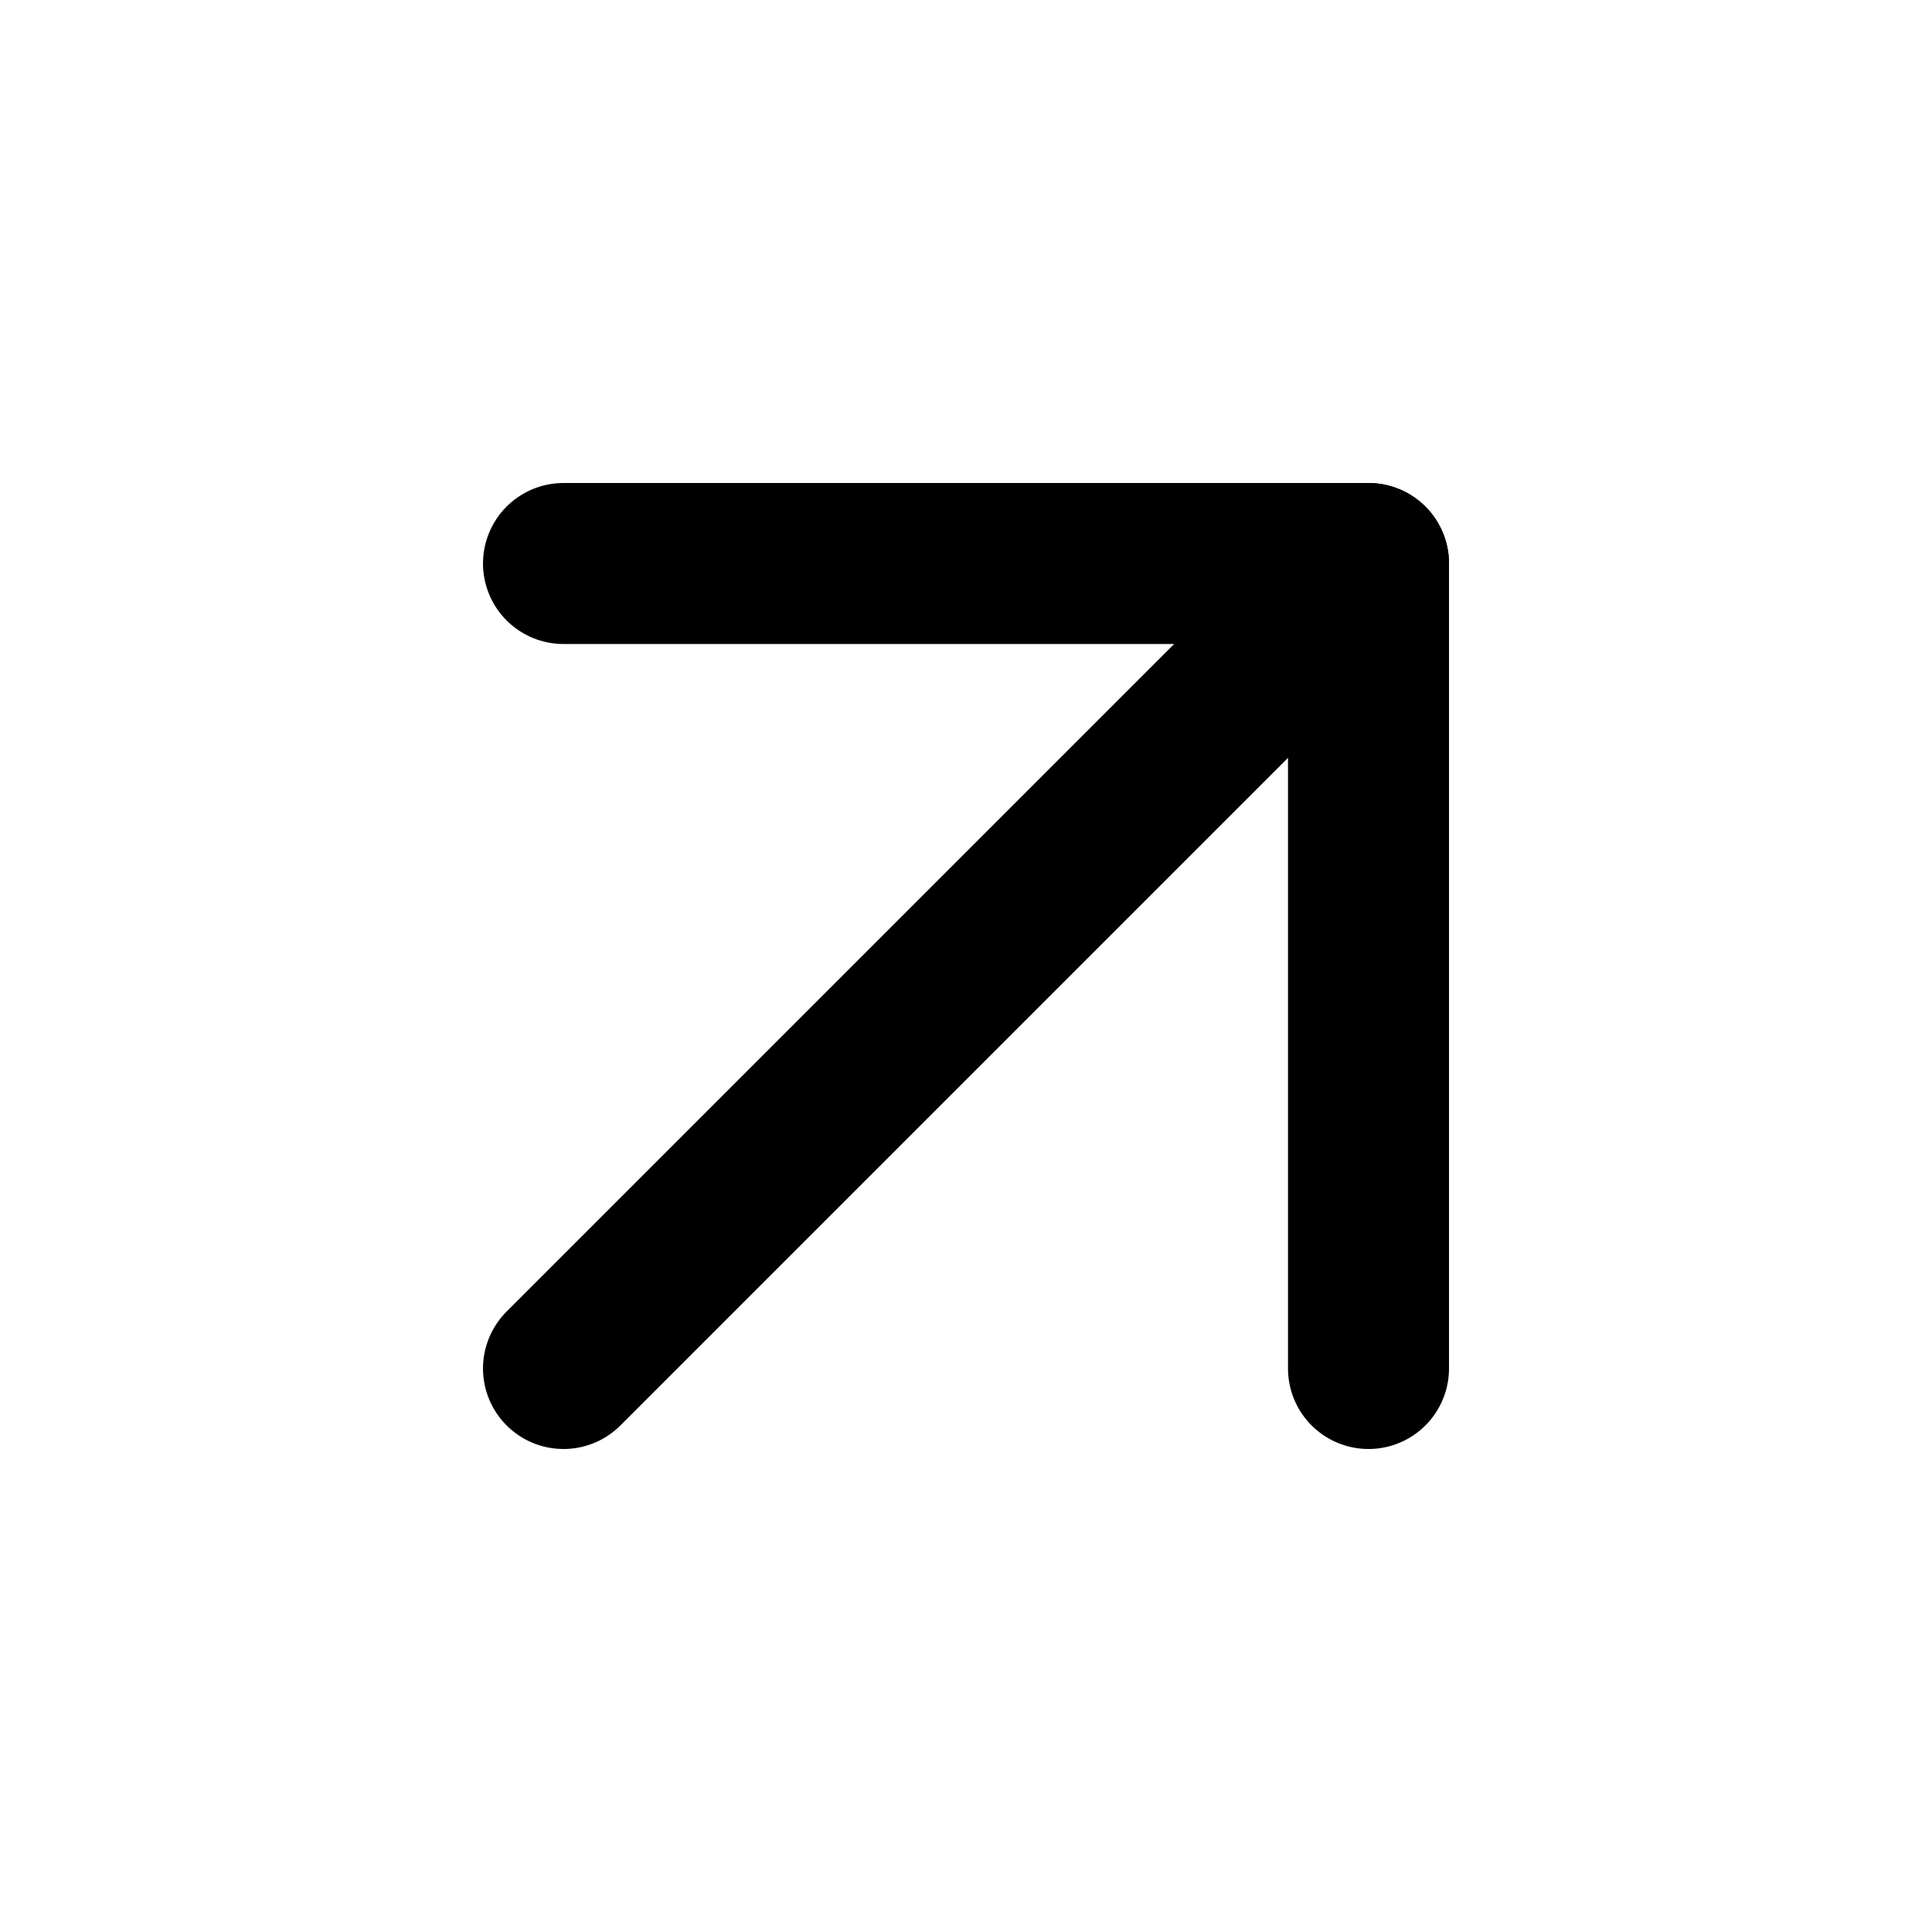
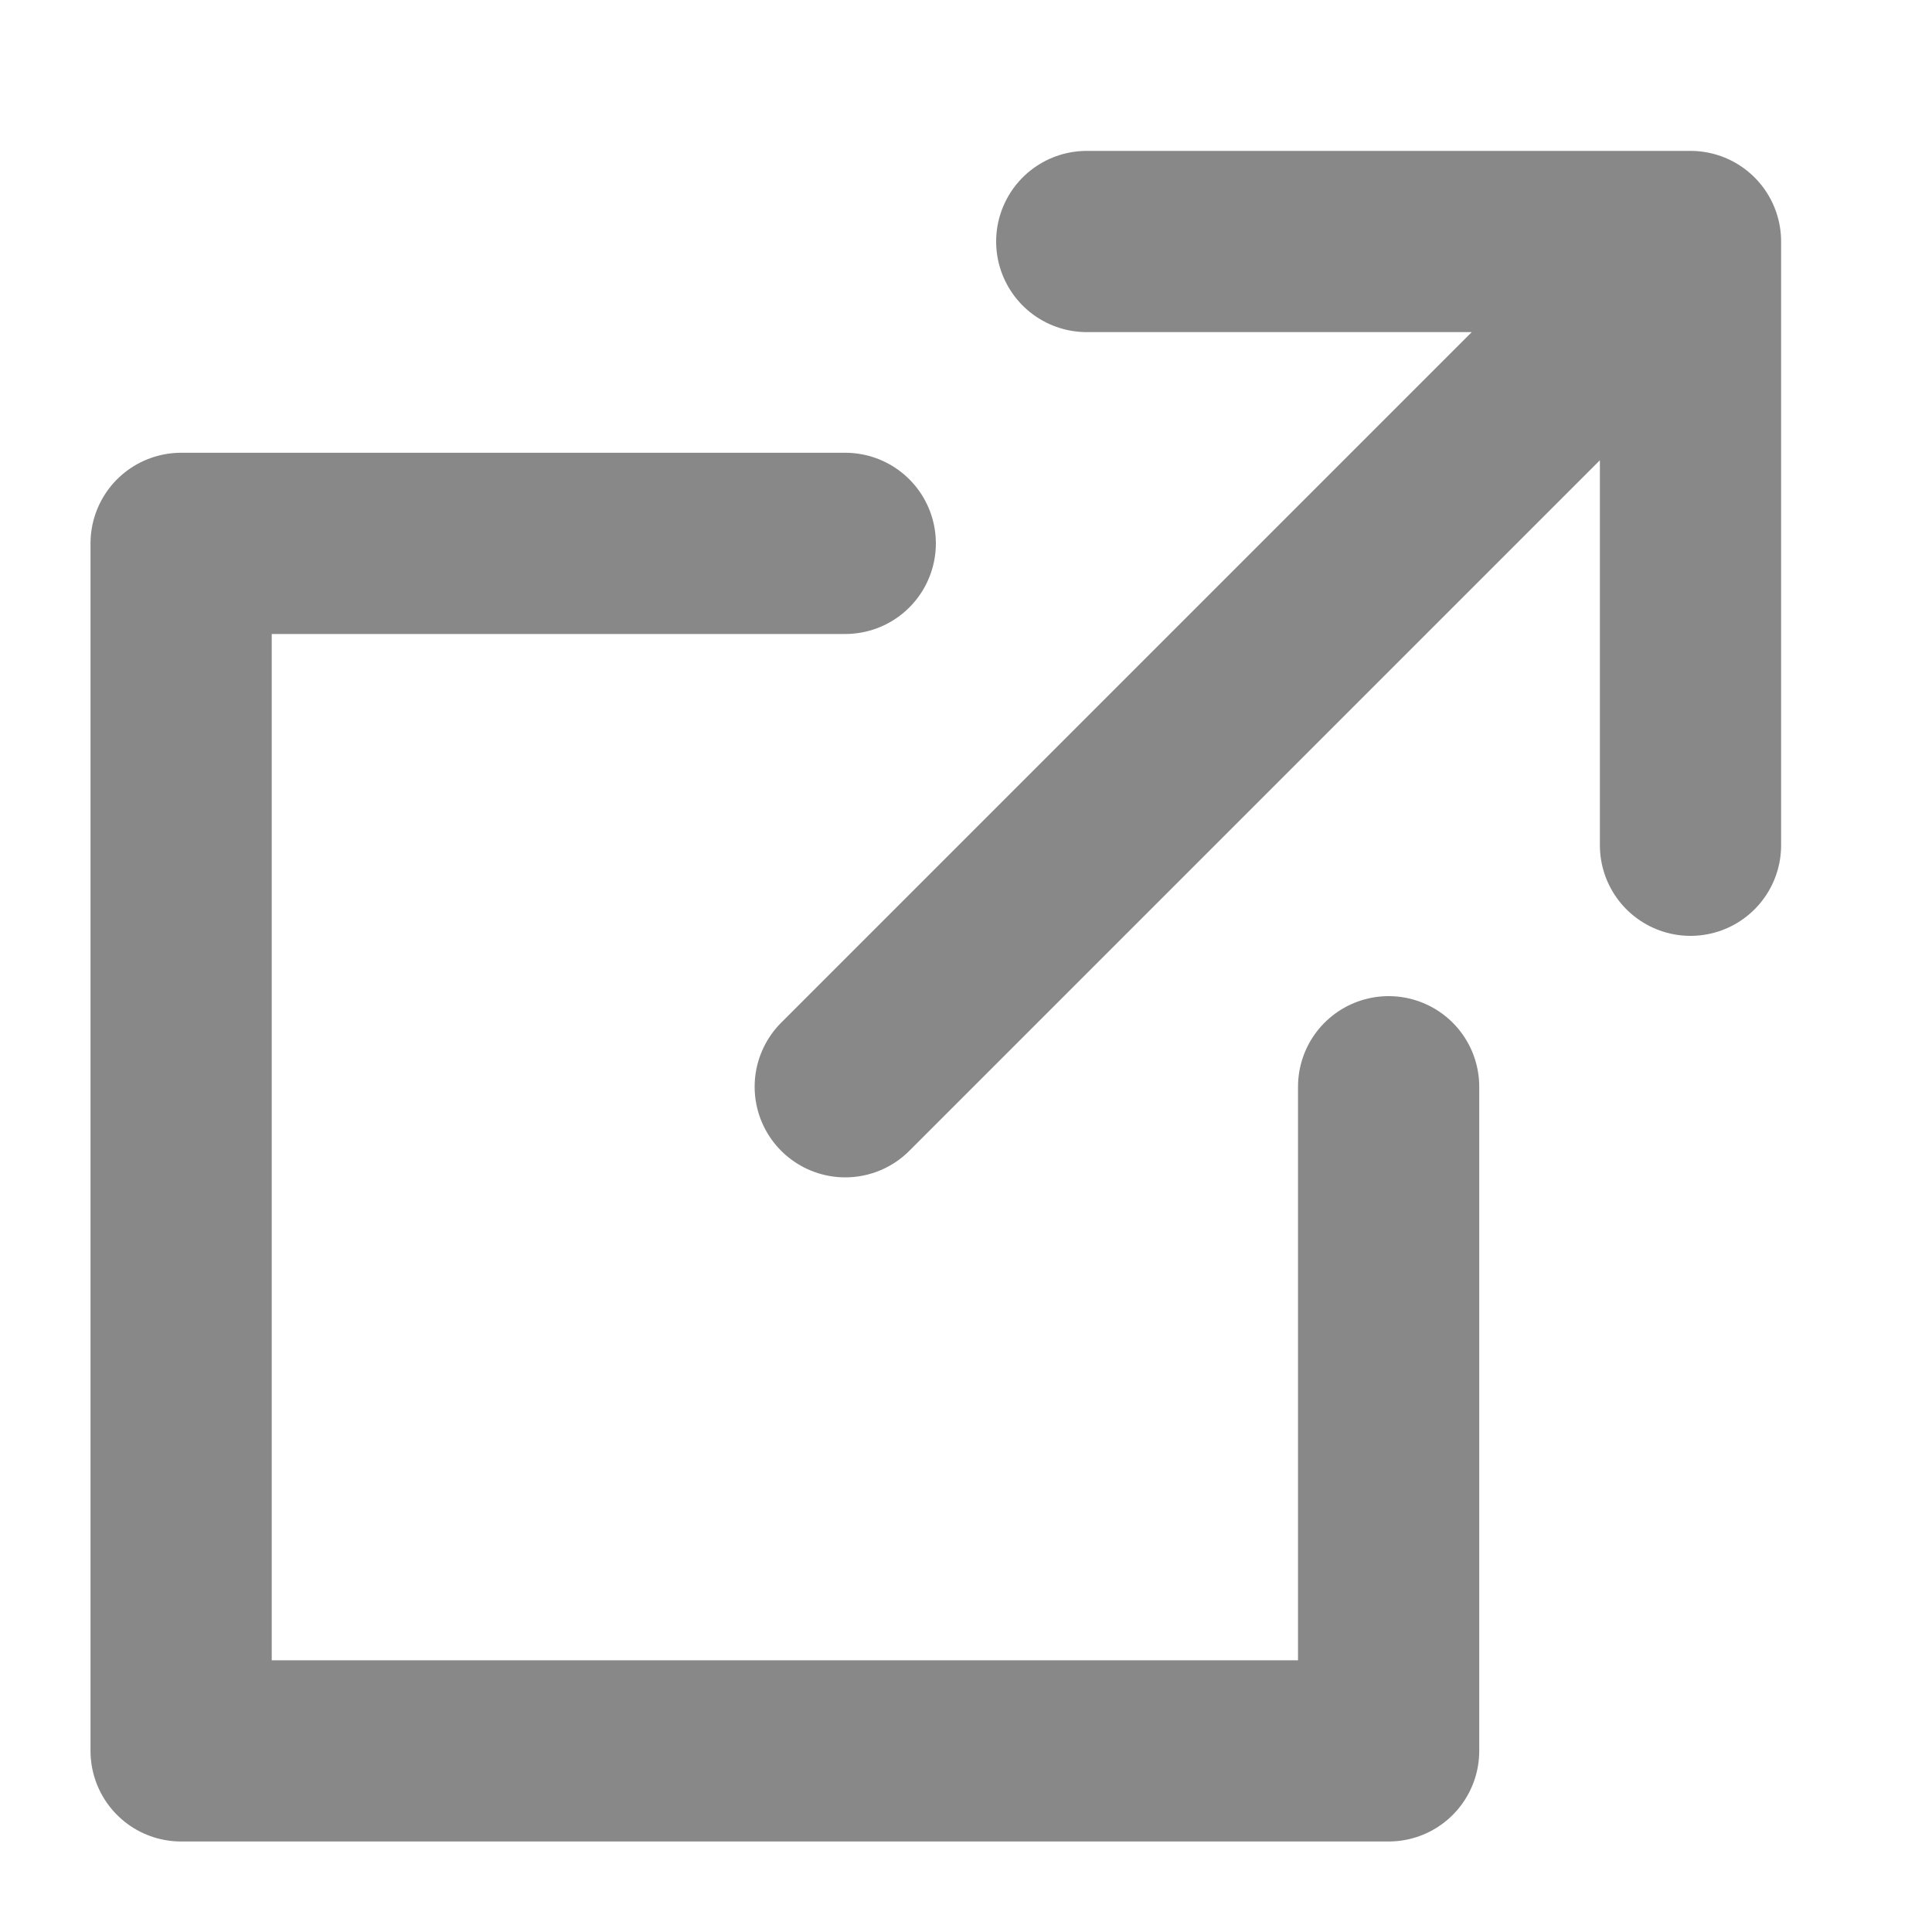
- <svg xmlns="http://www.w3.org/2000/svg" width="24" height="24" viewBox="0 0 24 24" fill="none" stroke="currentColor" stroke-width="2" stroke-linecap="round" stroke-linejoin="round" class="lucide lucide-arrow-up-right w-3 h-3 text-gray-600 dark:text-gray-400 shrink-0">
-   <path d="M7 7h10v10">
-   </path>
-   <path d="M7 17 17 7">
-   </path>
+ <svg xmlns="http://www.w3.org/2000/svg" class="i-external" viewBox="0 0 32 32" width="14" height="14" fill="none" stroke="#888888" stroke-linecap="round" stroke-linejoin="round" stroke-width="9.38%">
+   <path d="M14 9 L3 9 3 29 23 29 23 18 M18 4 L28 4 28 14 M28 4 L14 18" />
</svg>
